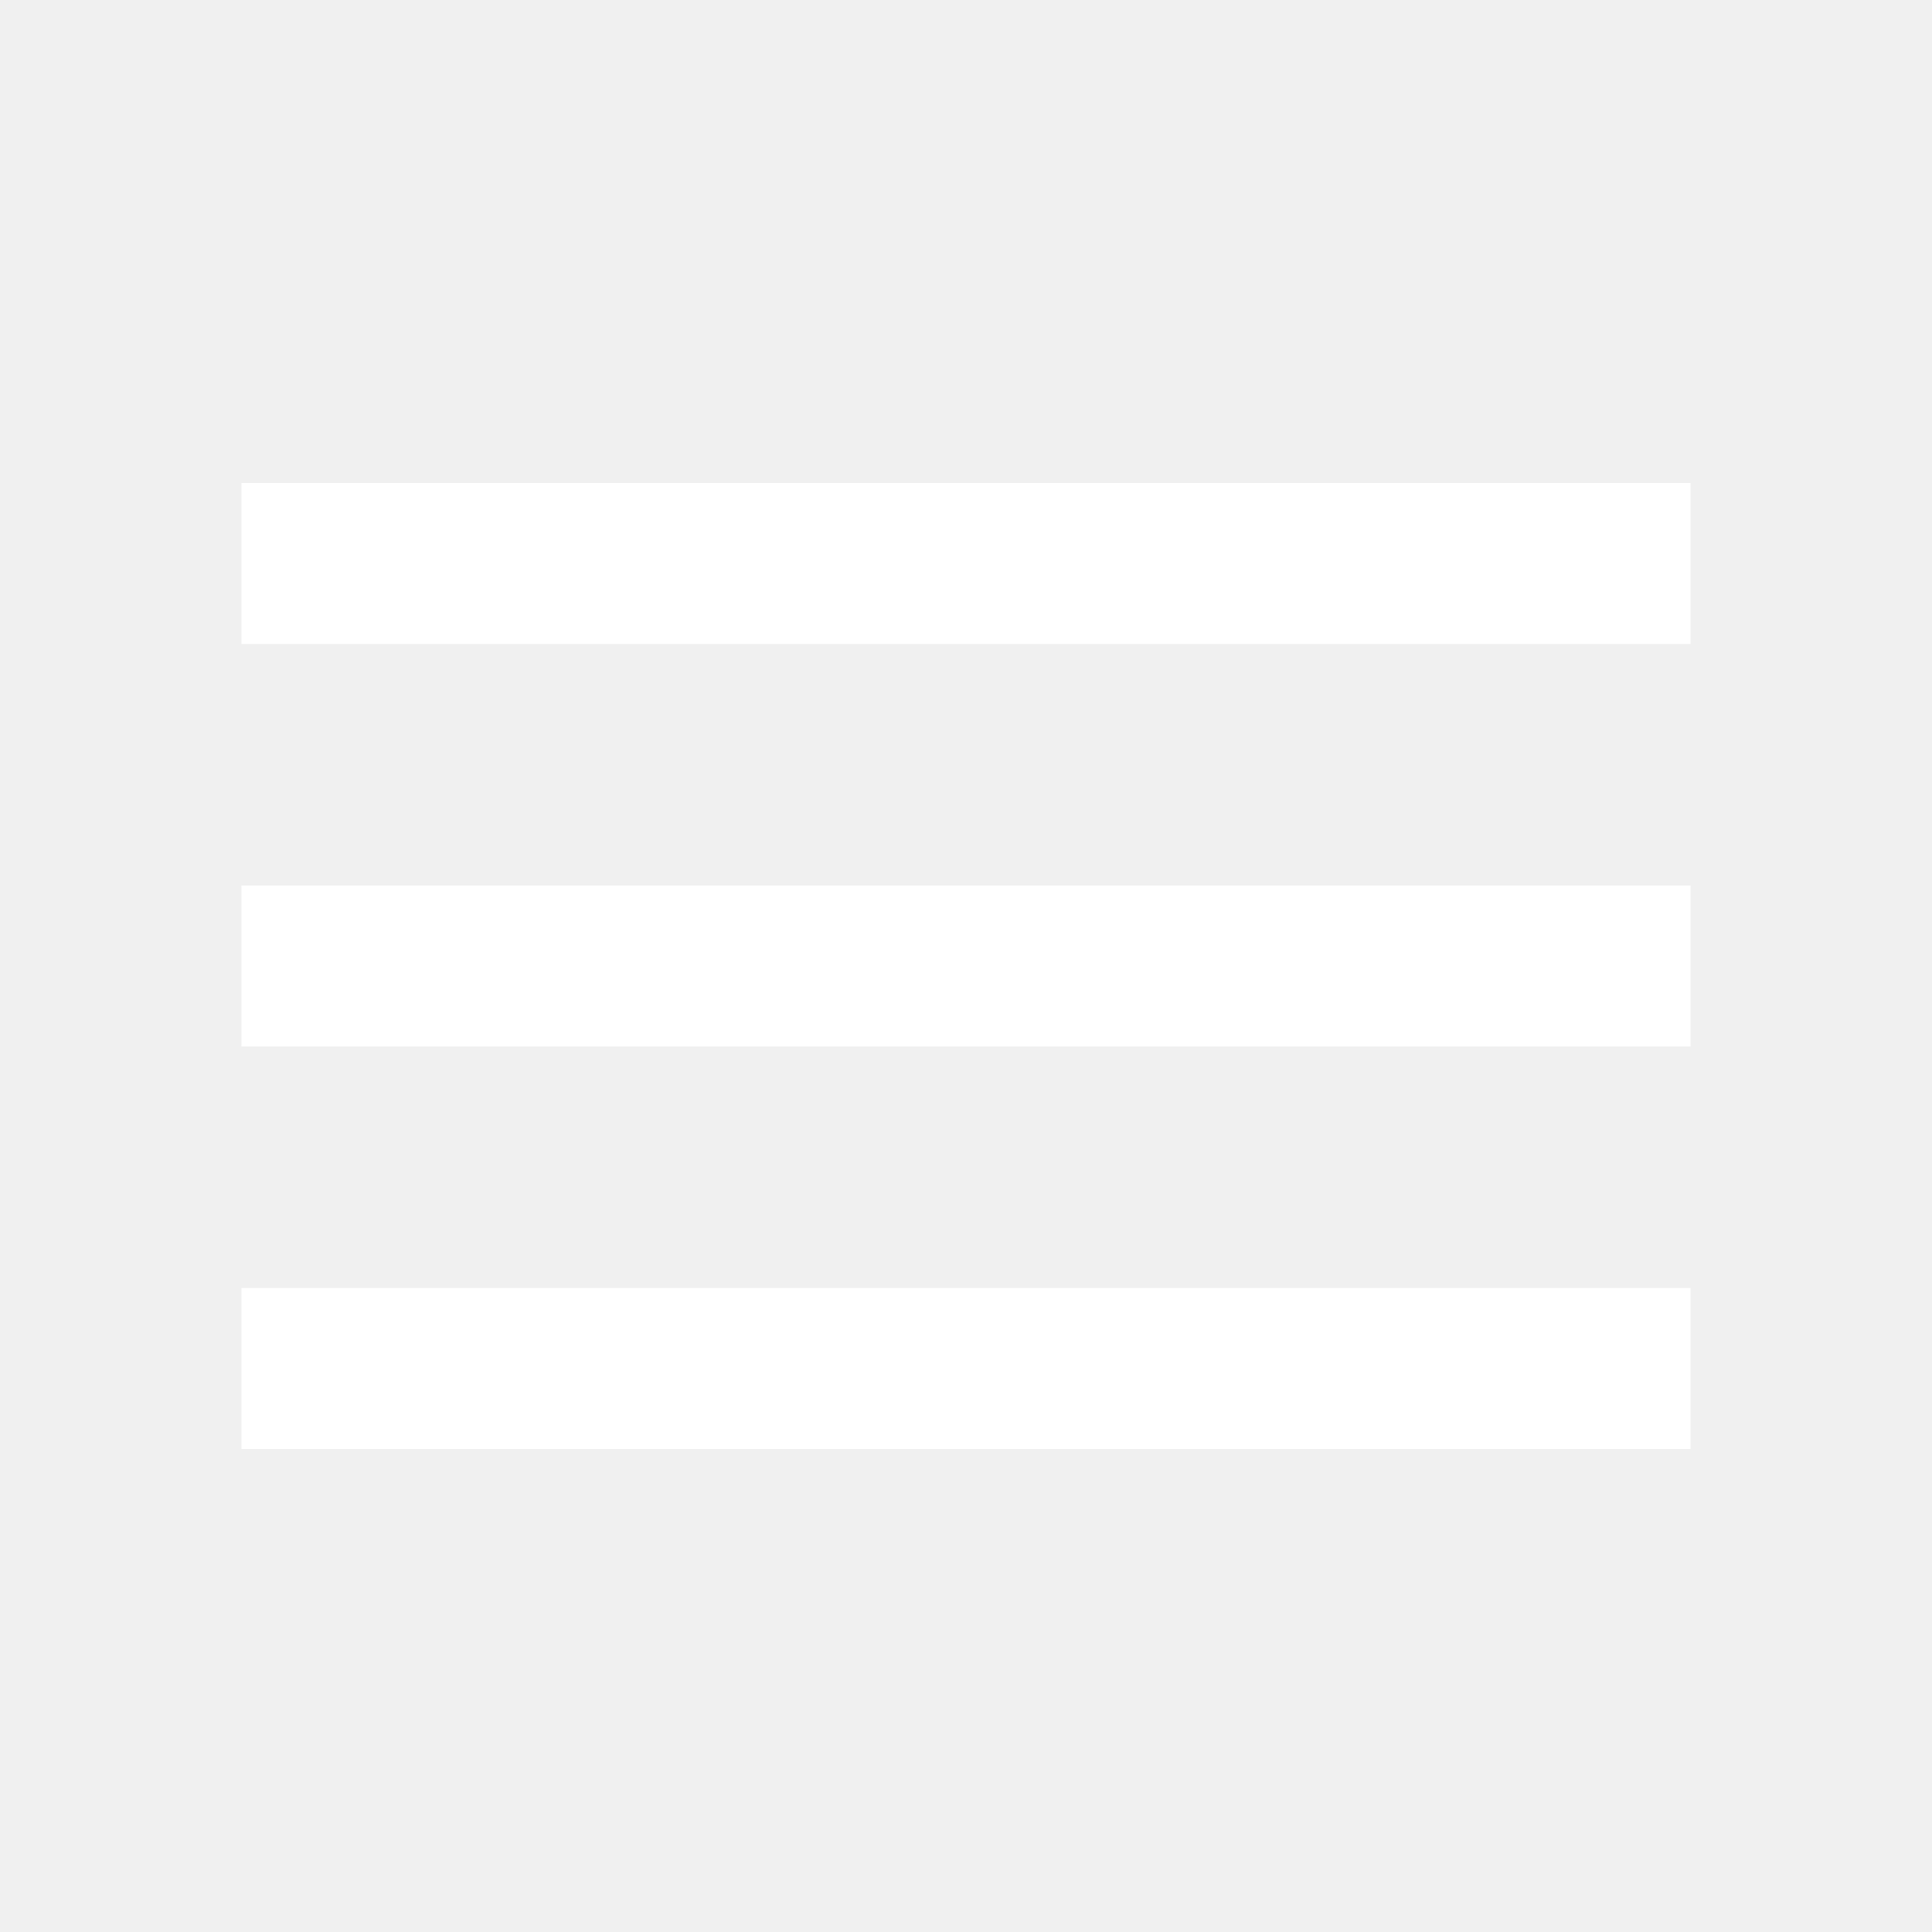
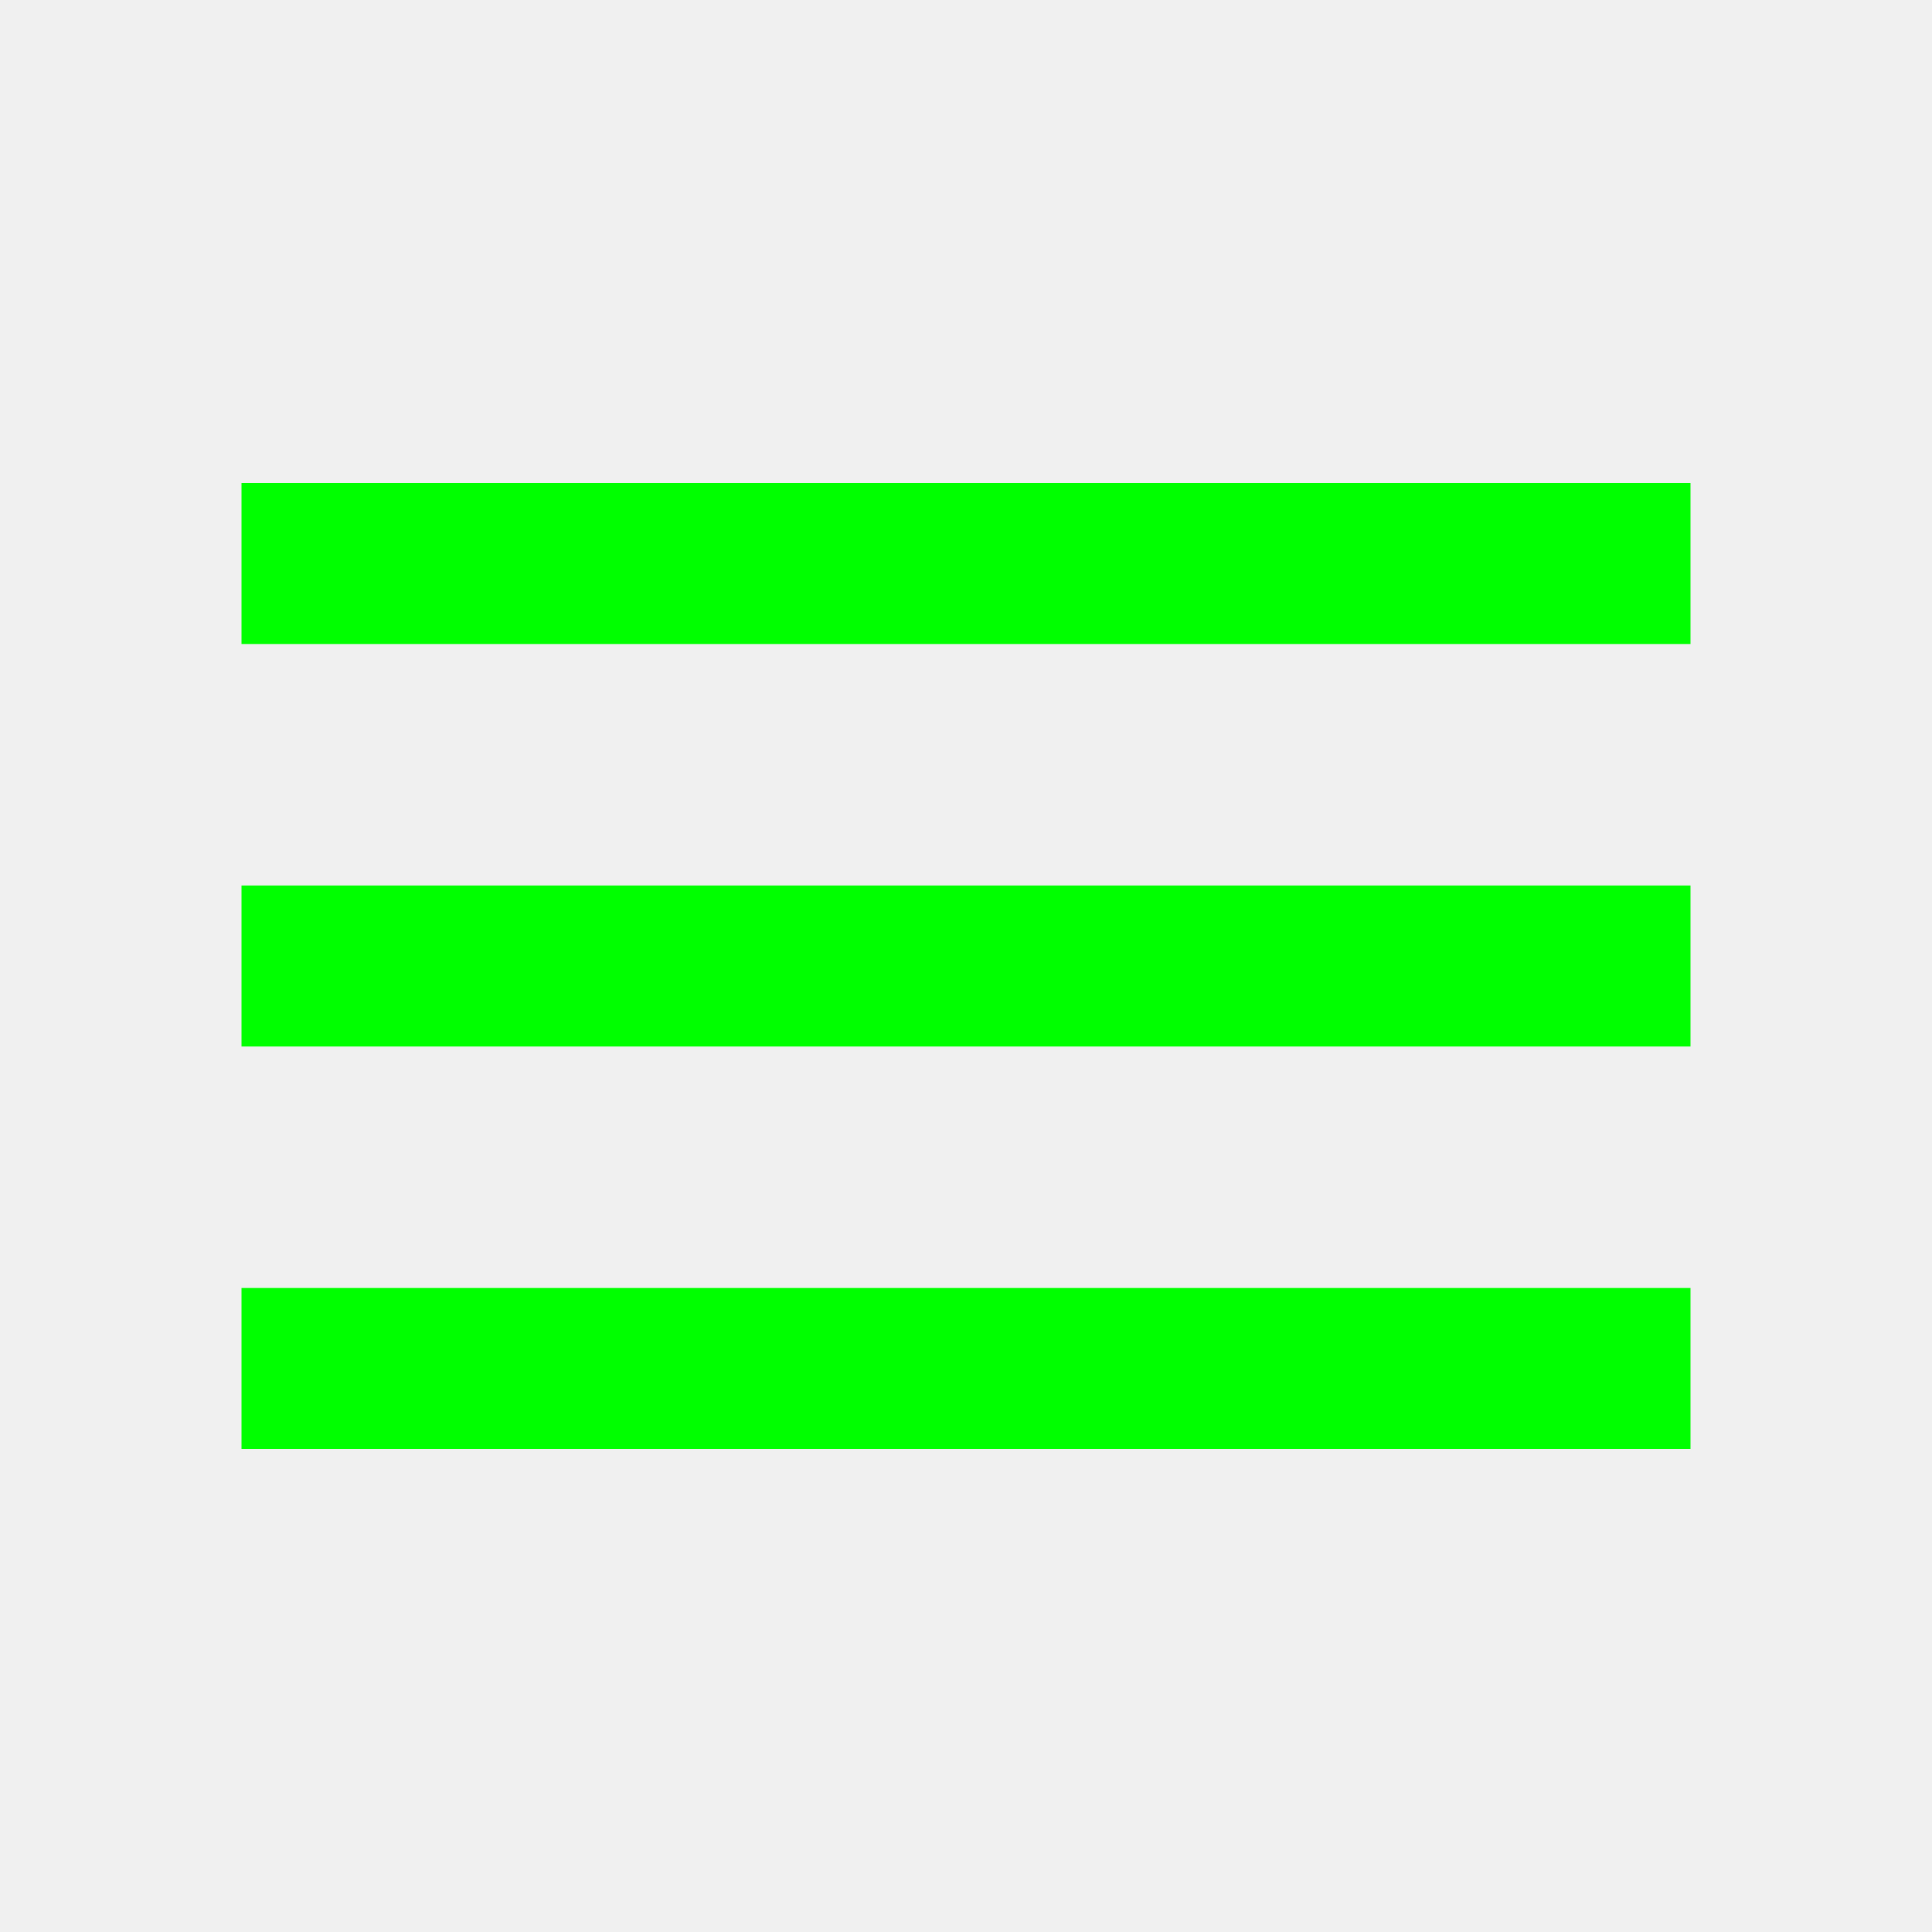
- <svg xmlns="http://www.w3.org/2000/svg" height="24" viewBox="0 0 24 24" width="24" version="1.1" id="svg6">
-   <defs id="defs10" />
-   <path d="M0 0h24v24H0z" fill="none" id="path2" />
-   <path d="M3 18h18v-2H3v2zm0-5h18v-2H3v2zm0-7v2h18V6H3z" id="path4" style="fill:#ffffff" />
+ <svg xmlns="http://www.w3.org/2000/svg" height="24" viewBox="0 0 24 24" width="24" version="1.1" id="menu_app">
+   <path d="M3 18h18v-2H3v2zm0-5h18v-2H3v2zm0-7v2h18V6H3z" id="path4" style="fill:#00ff00" />
</svg>
